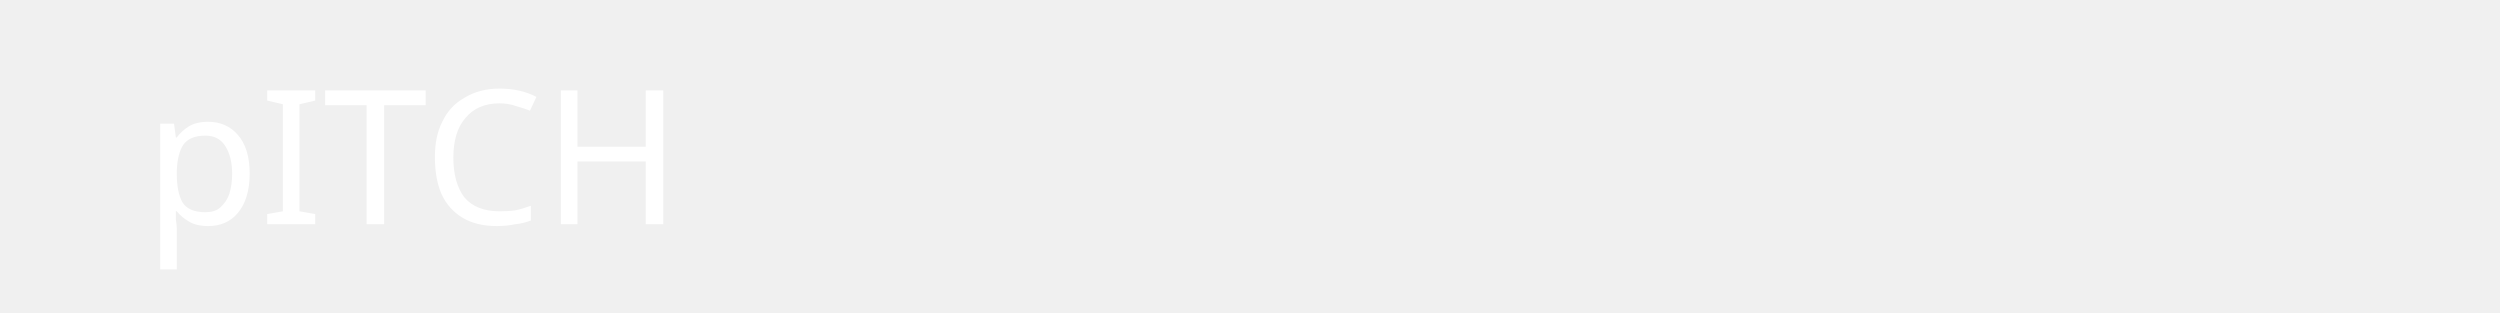
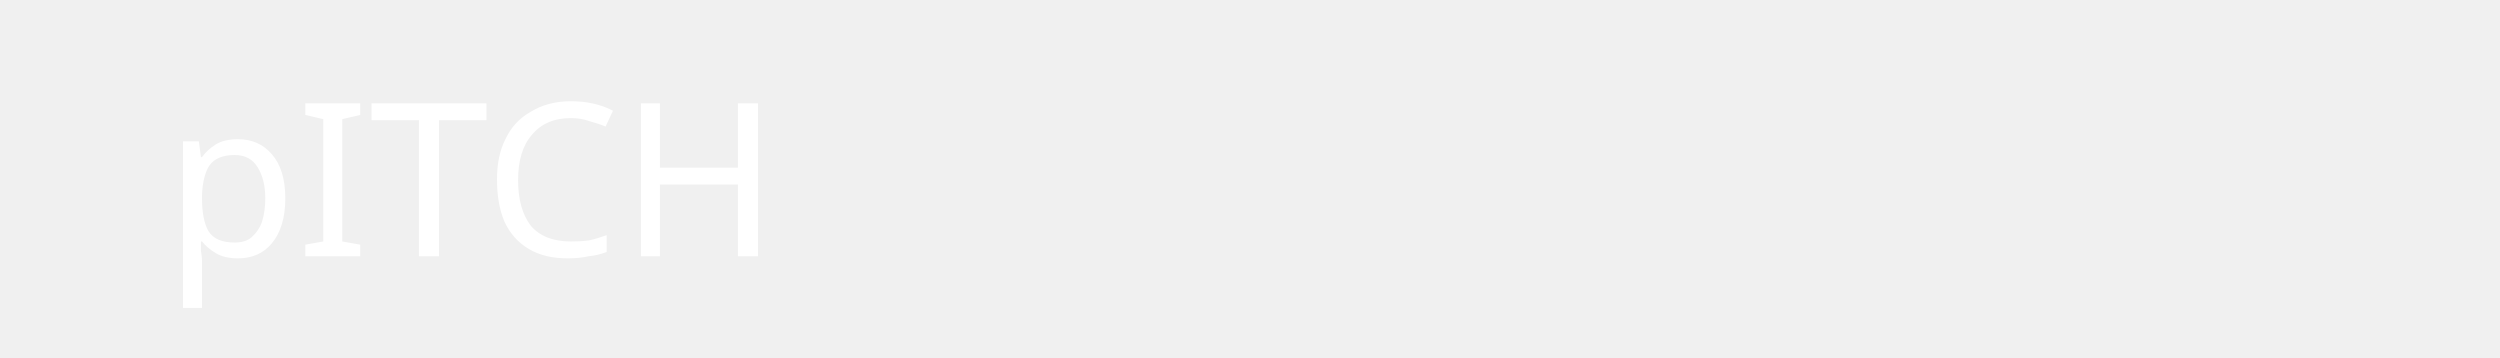
- <svg xmlns="http://www.w3.org/2000/svg" width="160" height="20" viewBox="0 0 42.333 5.292" version="1.1" id="svg907">
+ <svg xmlns="http://www.w3.org/2000/svg" width="140" height="20" viewBox="0 0 37.042 5.292" version="1.1" id="svg907">
  <defs id="defs901" />
  <g id="layer1">
    <text xml:space="preserve" style="font-size:3.175px;line-height:1.25;font-family:'Good Times';-inkscape-font-specification:'Good Times';fill:#ffffff;stroke-width:0.265" x="2.446" y="3.795" id="text1474">
      <tspan id="tspan1472" x="2.446" y="3.795" style="font-size:3.175px;fill:#ffffff;stroke-width:0.265">pITCH</tspan>
    </text>
  </g>
</svg>
